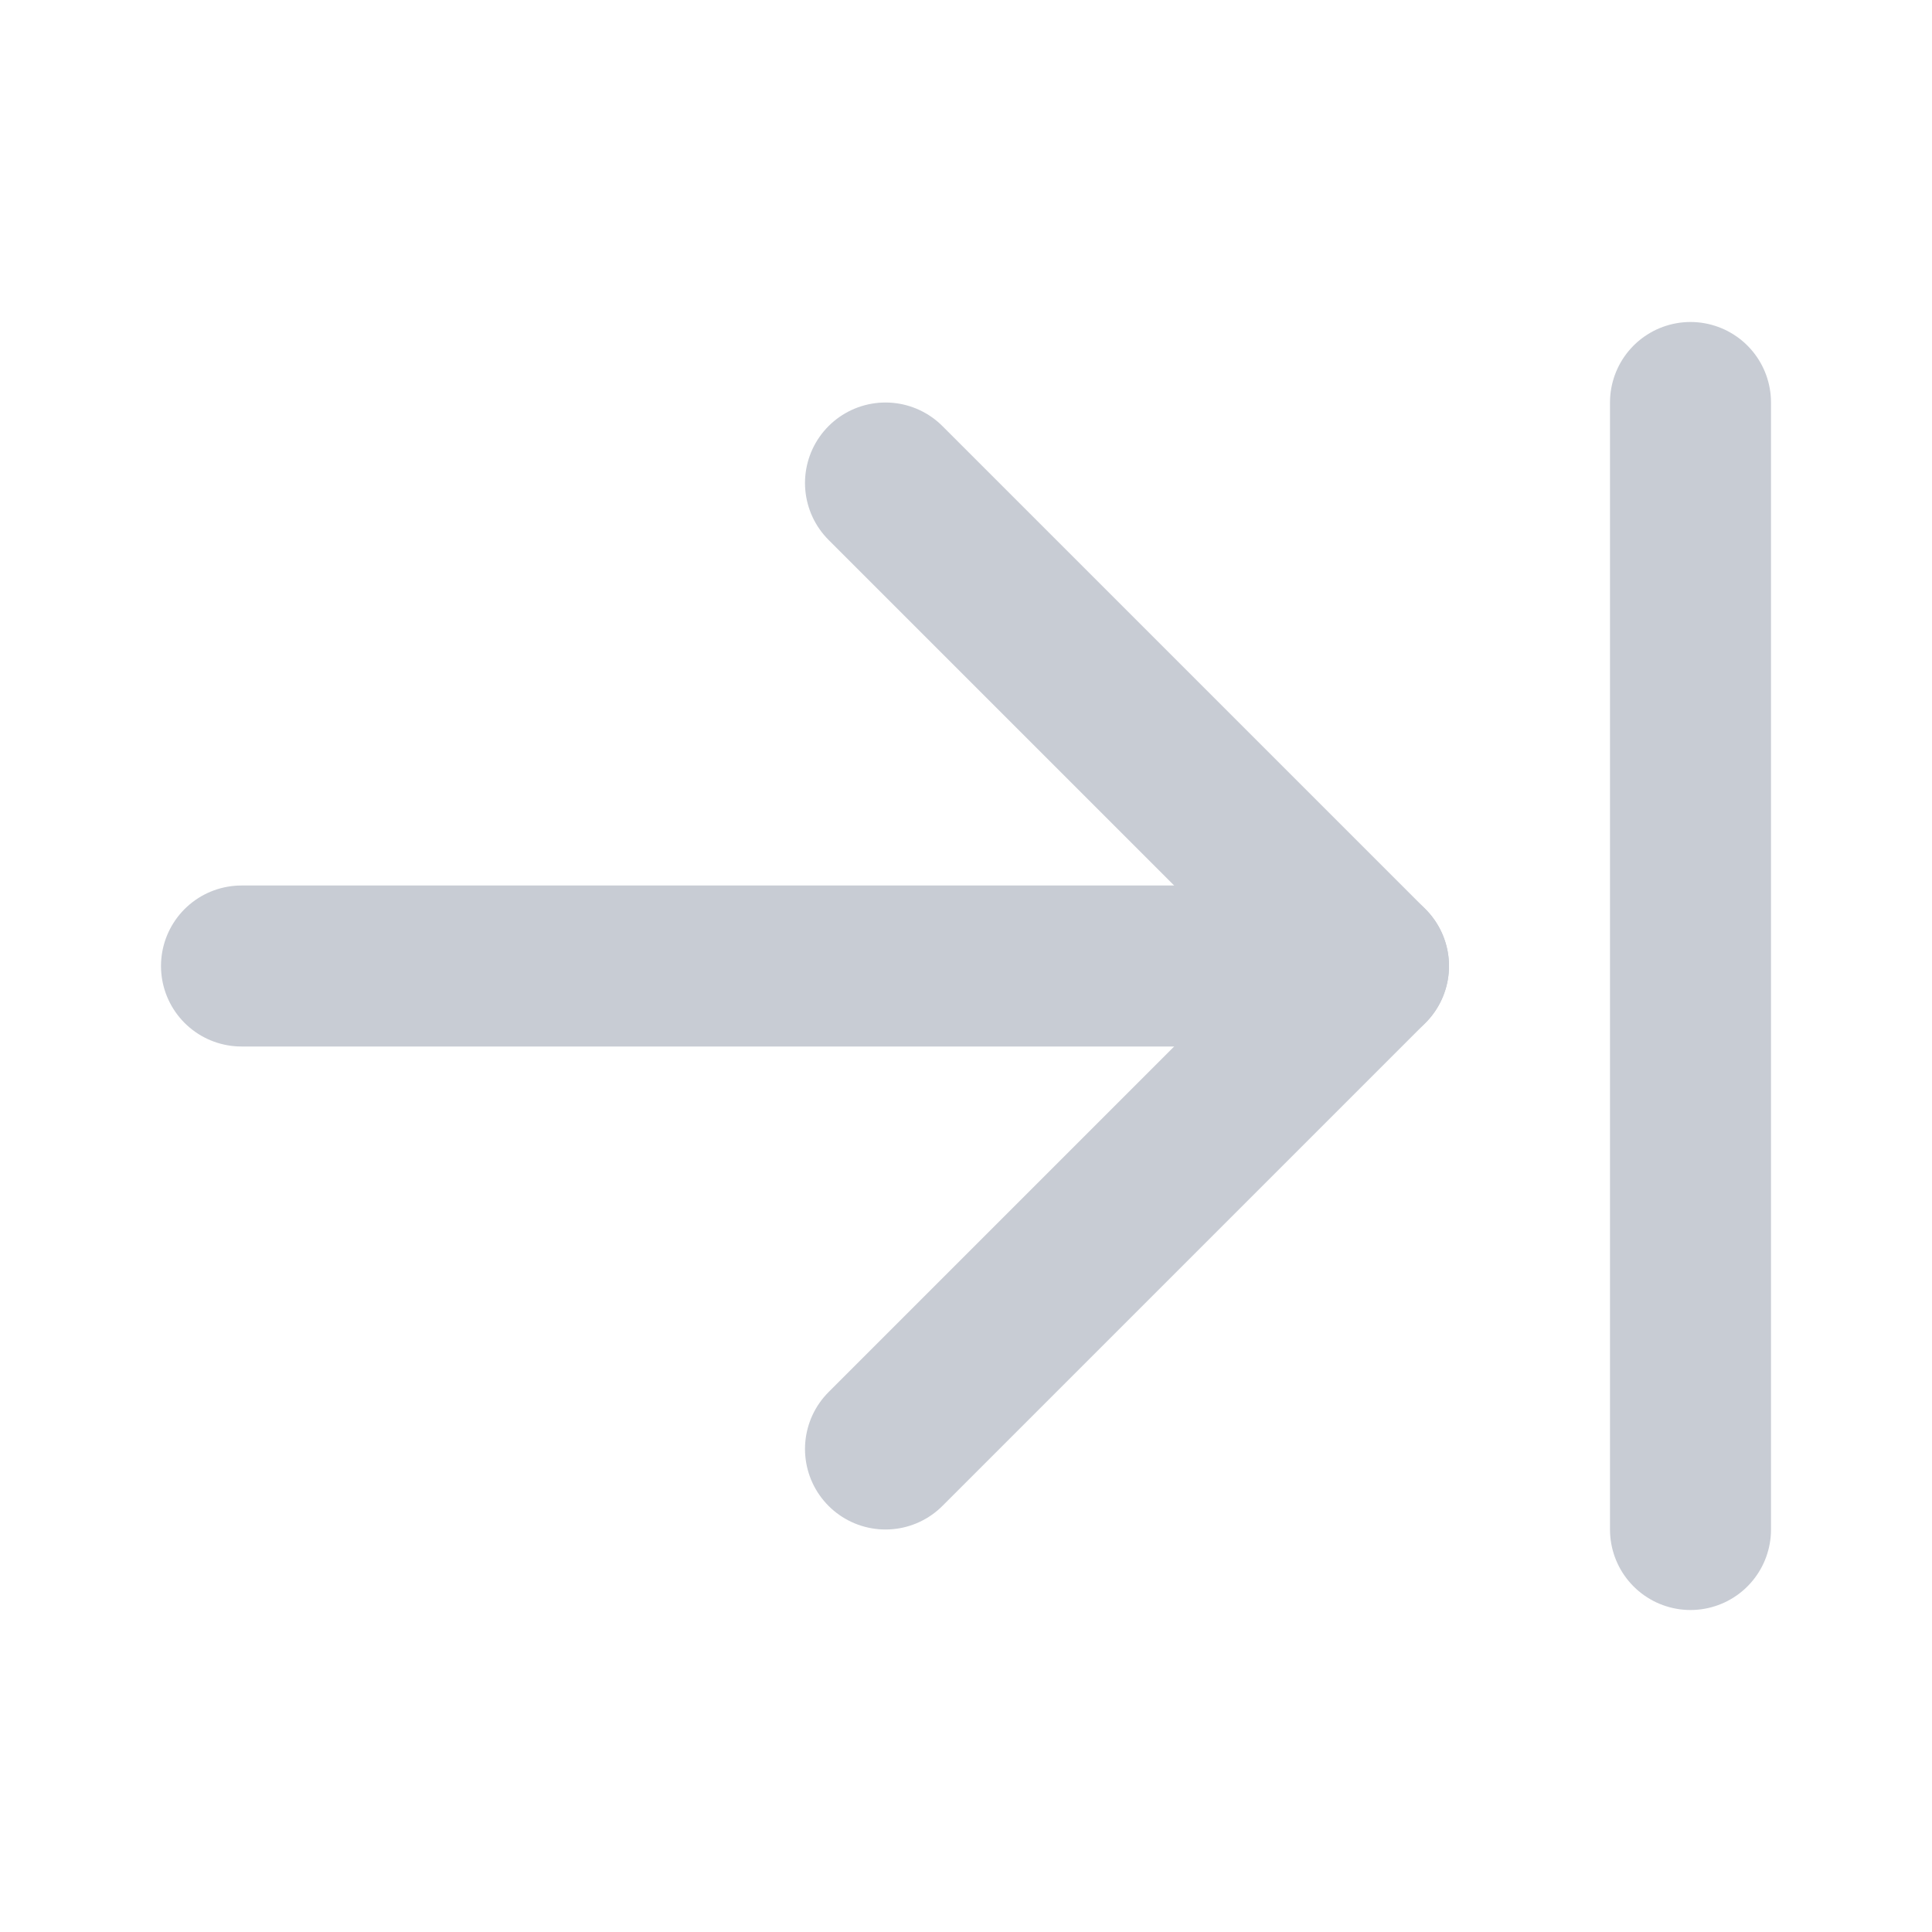
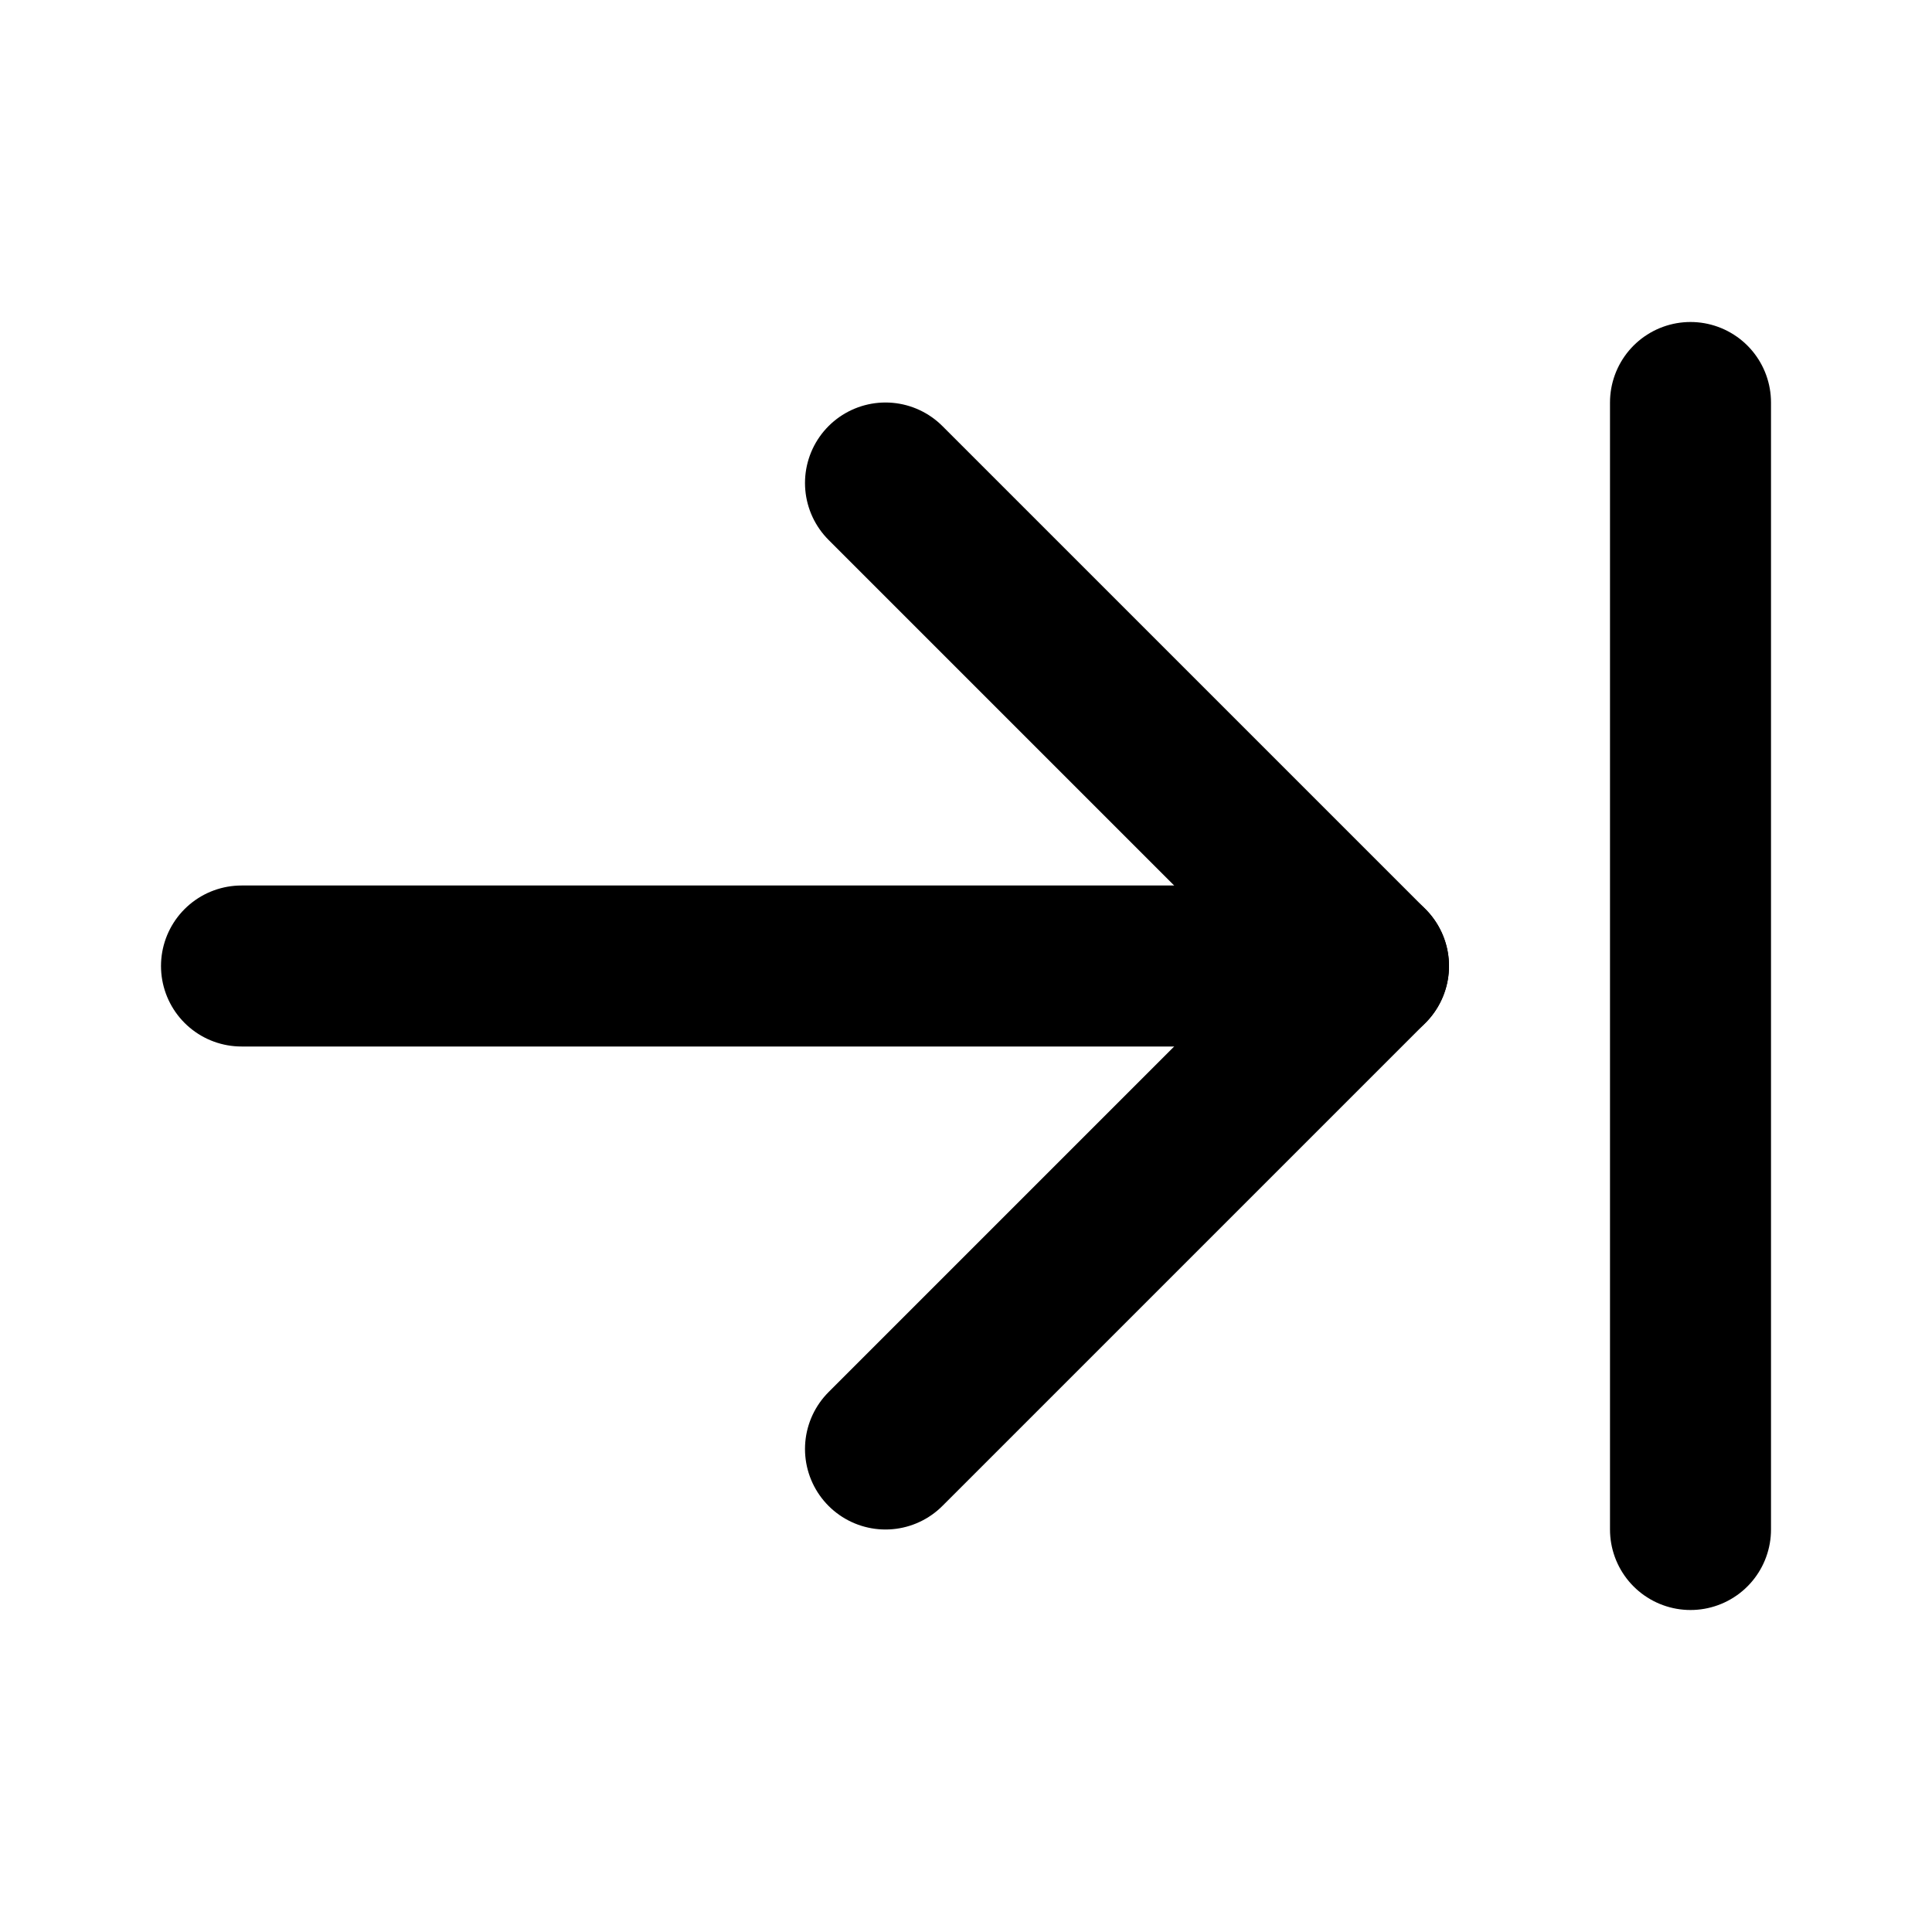
- <svg xmlns="http://www.w3.org/2000/svg" class="lucide lucide-arrow-right-to-line" width="24" height="24" viewBox="0 0 24 24" fill="none" stroke="#c8ccd4" stroke-width="2" stroke-linecap="round" stroke-linejoin="round">
+ <svg xmlns="http://www.w3.org/2000/svg" class="lucide lucide-arrow-right-to-line" width="24" height="24" viewBox="0 0 24 24" fill="none" stroke="currentColor" stroke-width="2" stroke-linecap="round" stroke-linejoin="round">
  <path d="M17 12H3" />
  <path d="m11 18 6-6-6-6" />
  <path d="M21 5v14" />
</svg>
